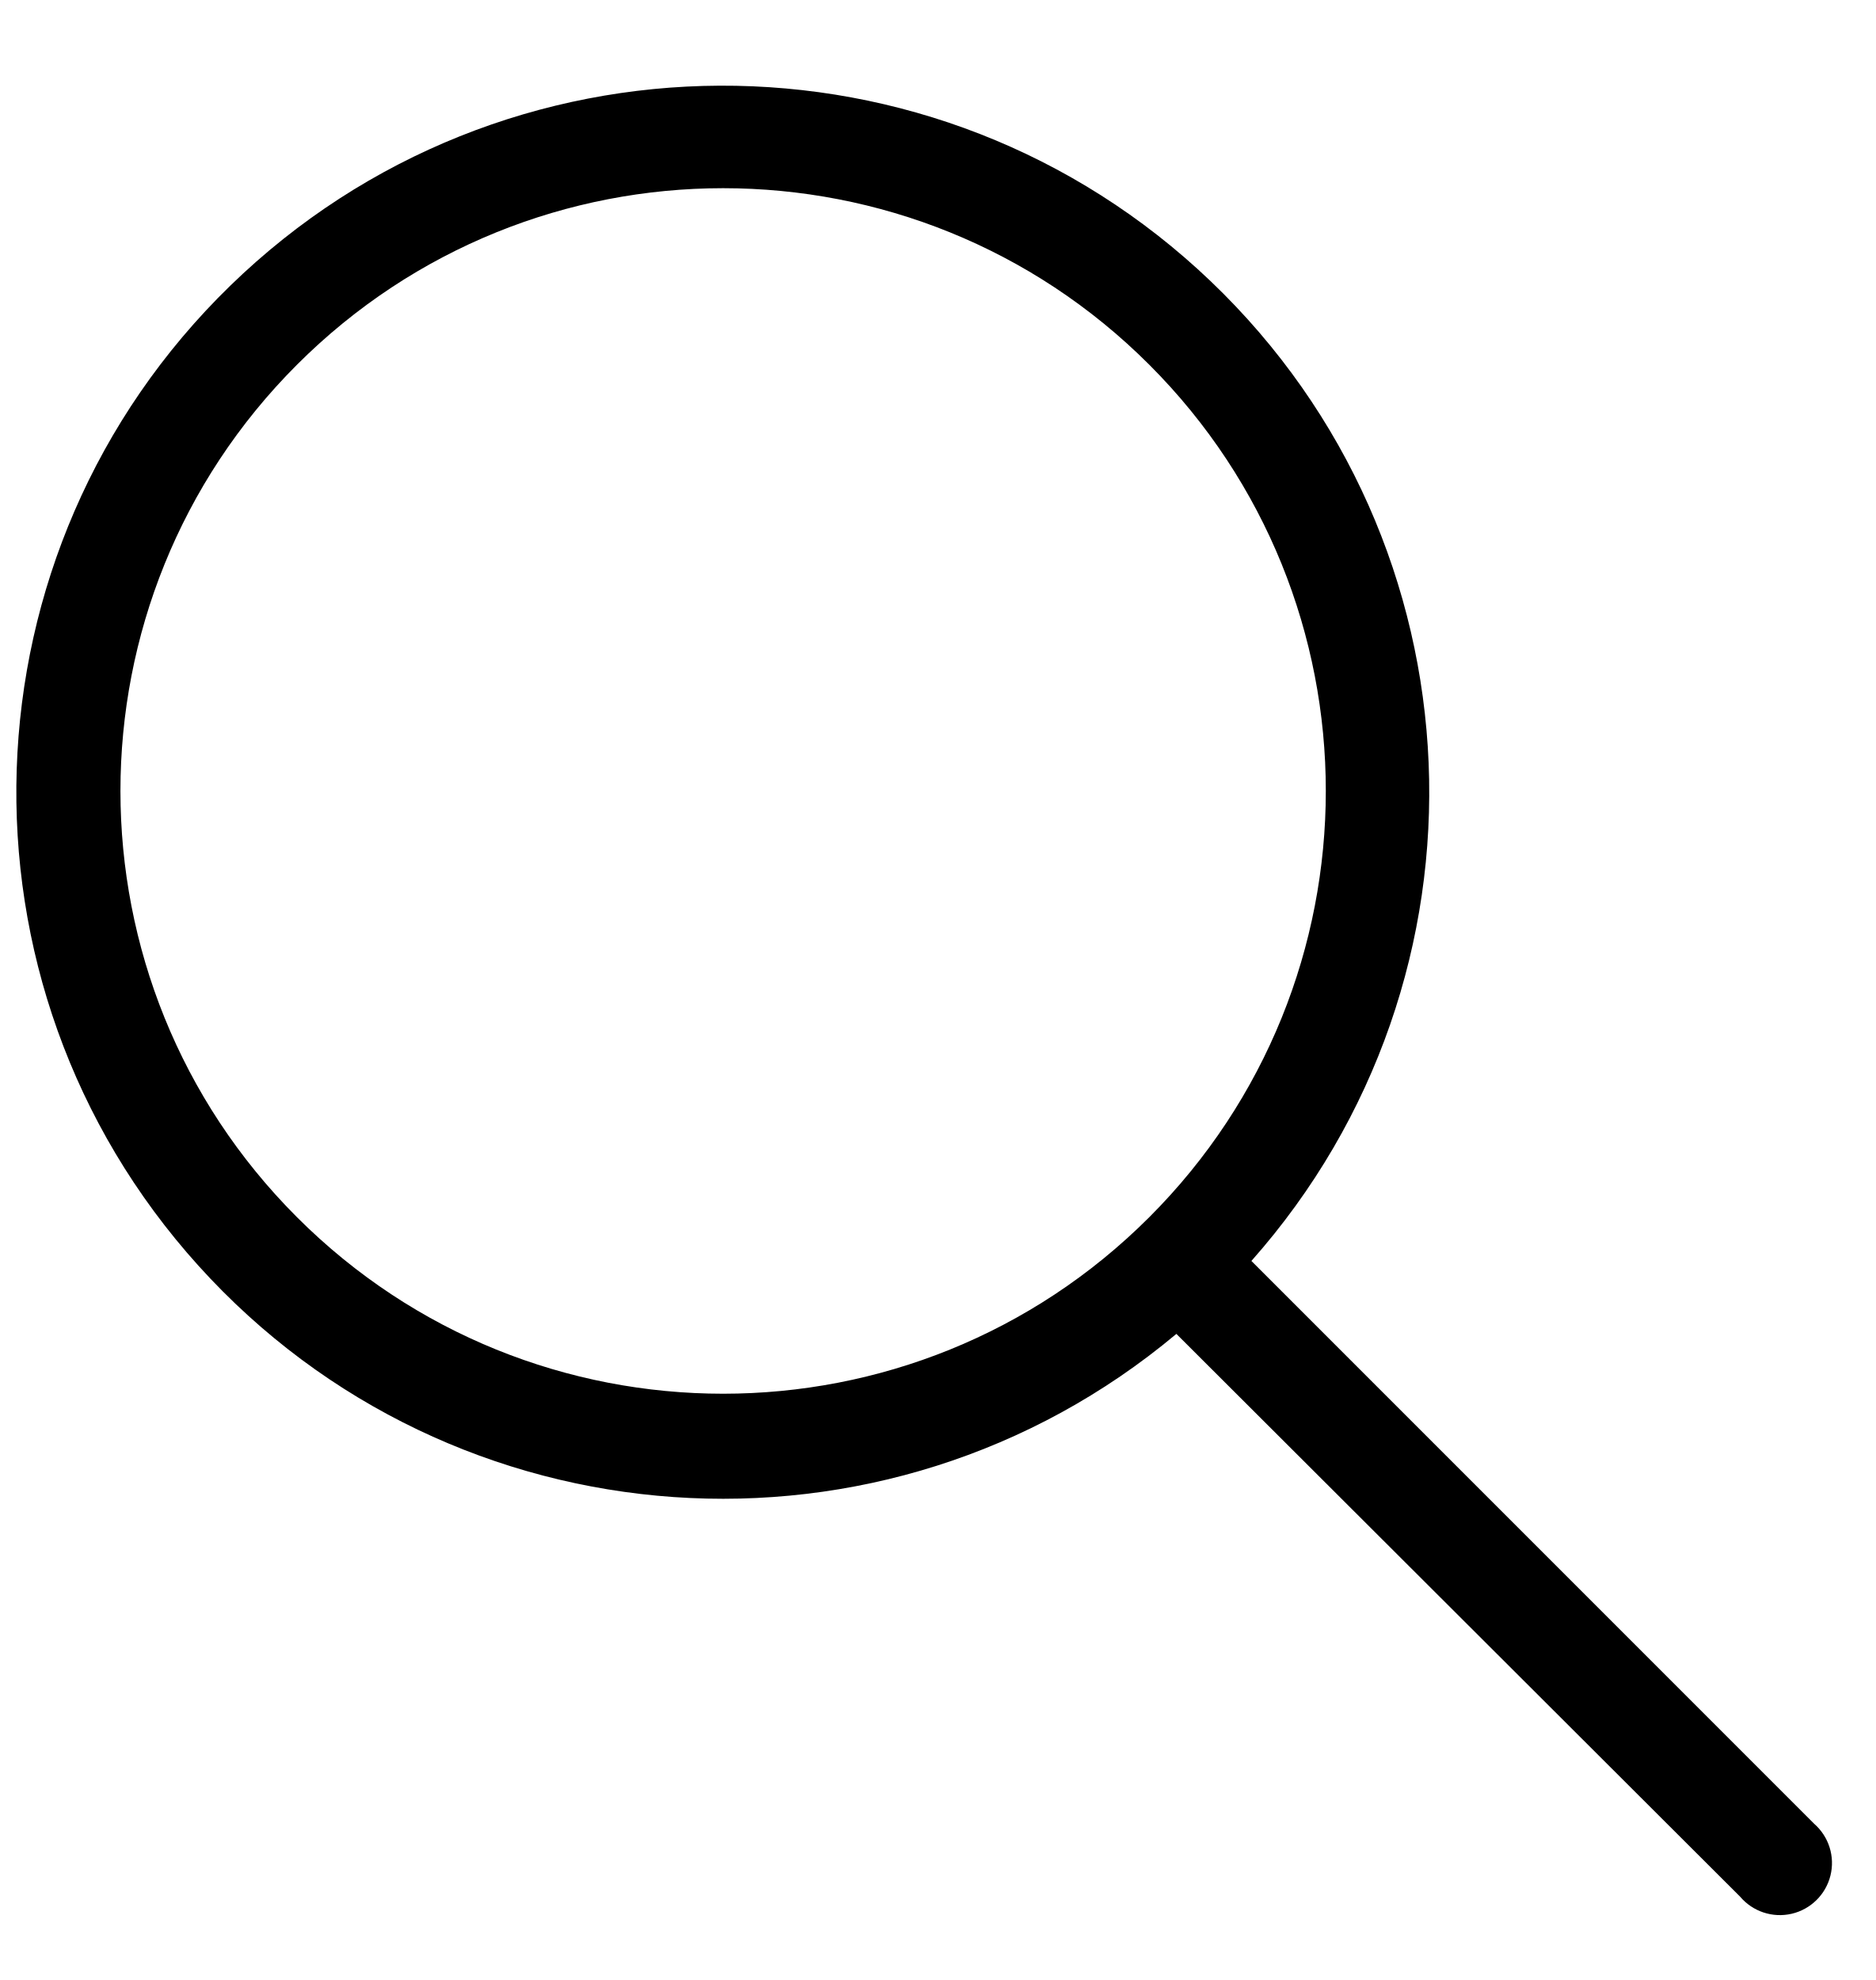
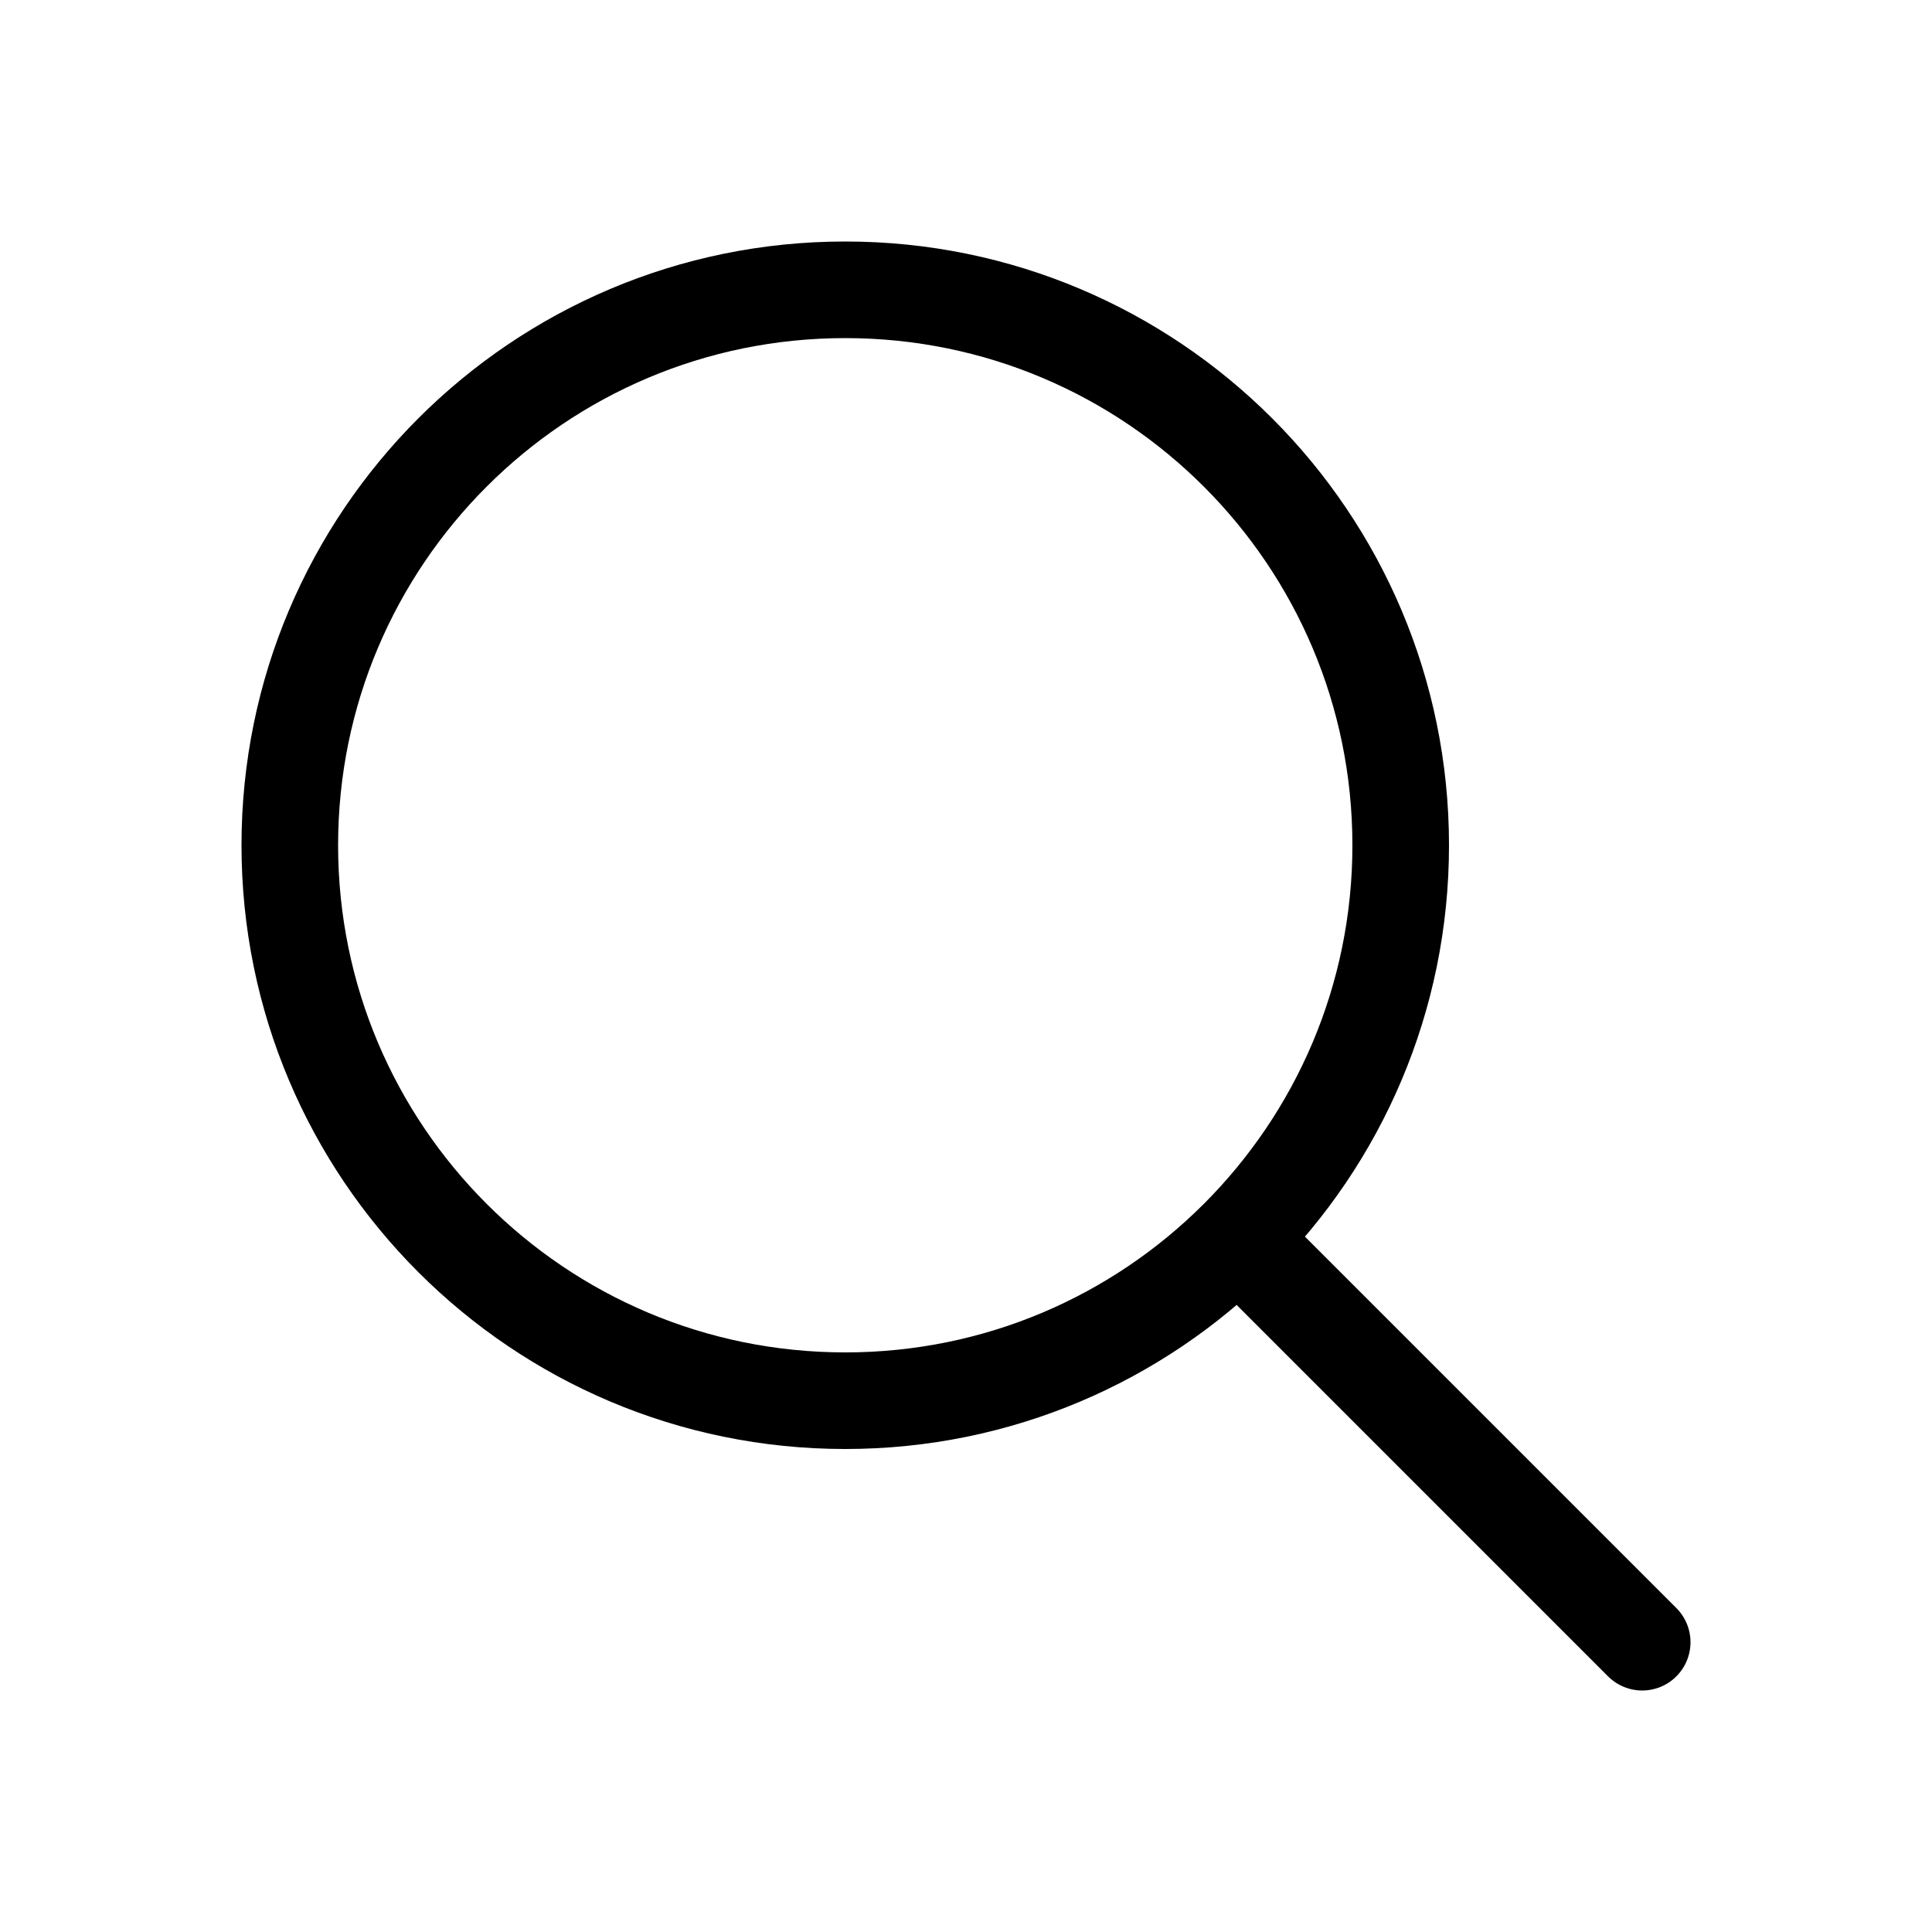
- <svg fill="none" class="icon icon-search" viewBox="0 0 18 19">
-   <path fill="currentColor" fill-rule="evenodd" d="M11.03 11.68A5.784 5.784 0 1 1 2.85 3.5a5.784 5.784 0 0 1 8.18 8.18m.26 1.12a6.78 6.78 0 1 1 .72-.7l5.4 5.4a.5.5 0 1 1-.71.7z" clip-rule="evenodd" />
+ <svg xmlns="http://www.w3.org/2000/svg" fill="none" class="icon icon-search" viewBox="0 0 24 24">
+   <circle cx="10.5" cy="10.5" r="6.9" stroke="currentColor" stroke-width="1.2" />
+   <path stroke="currentColor" stroke-width="1.2" stroke-linecap="round" d="m15.6 15.6 4.8 4.8" />
</svg>
